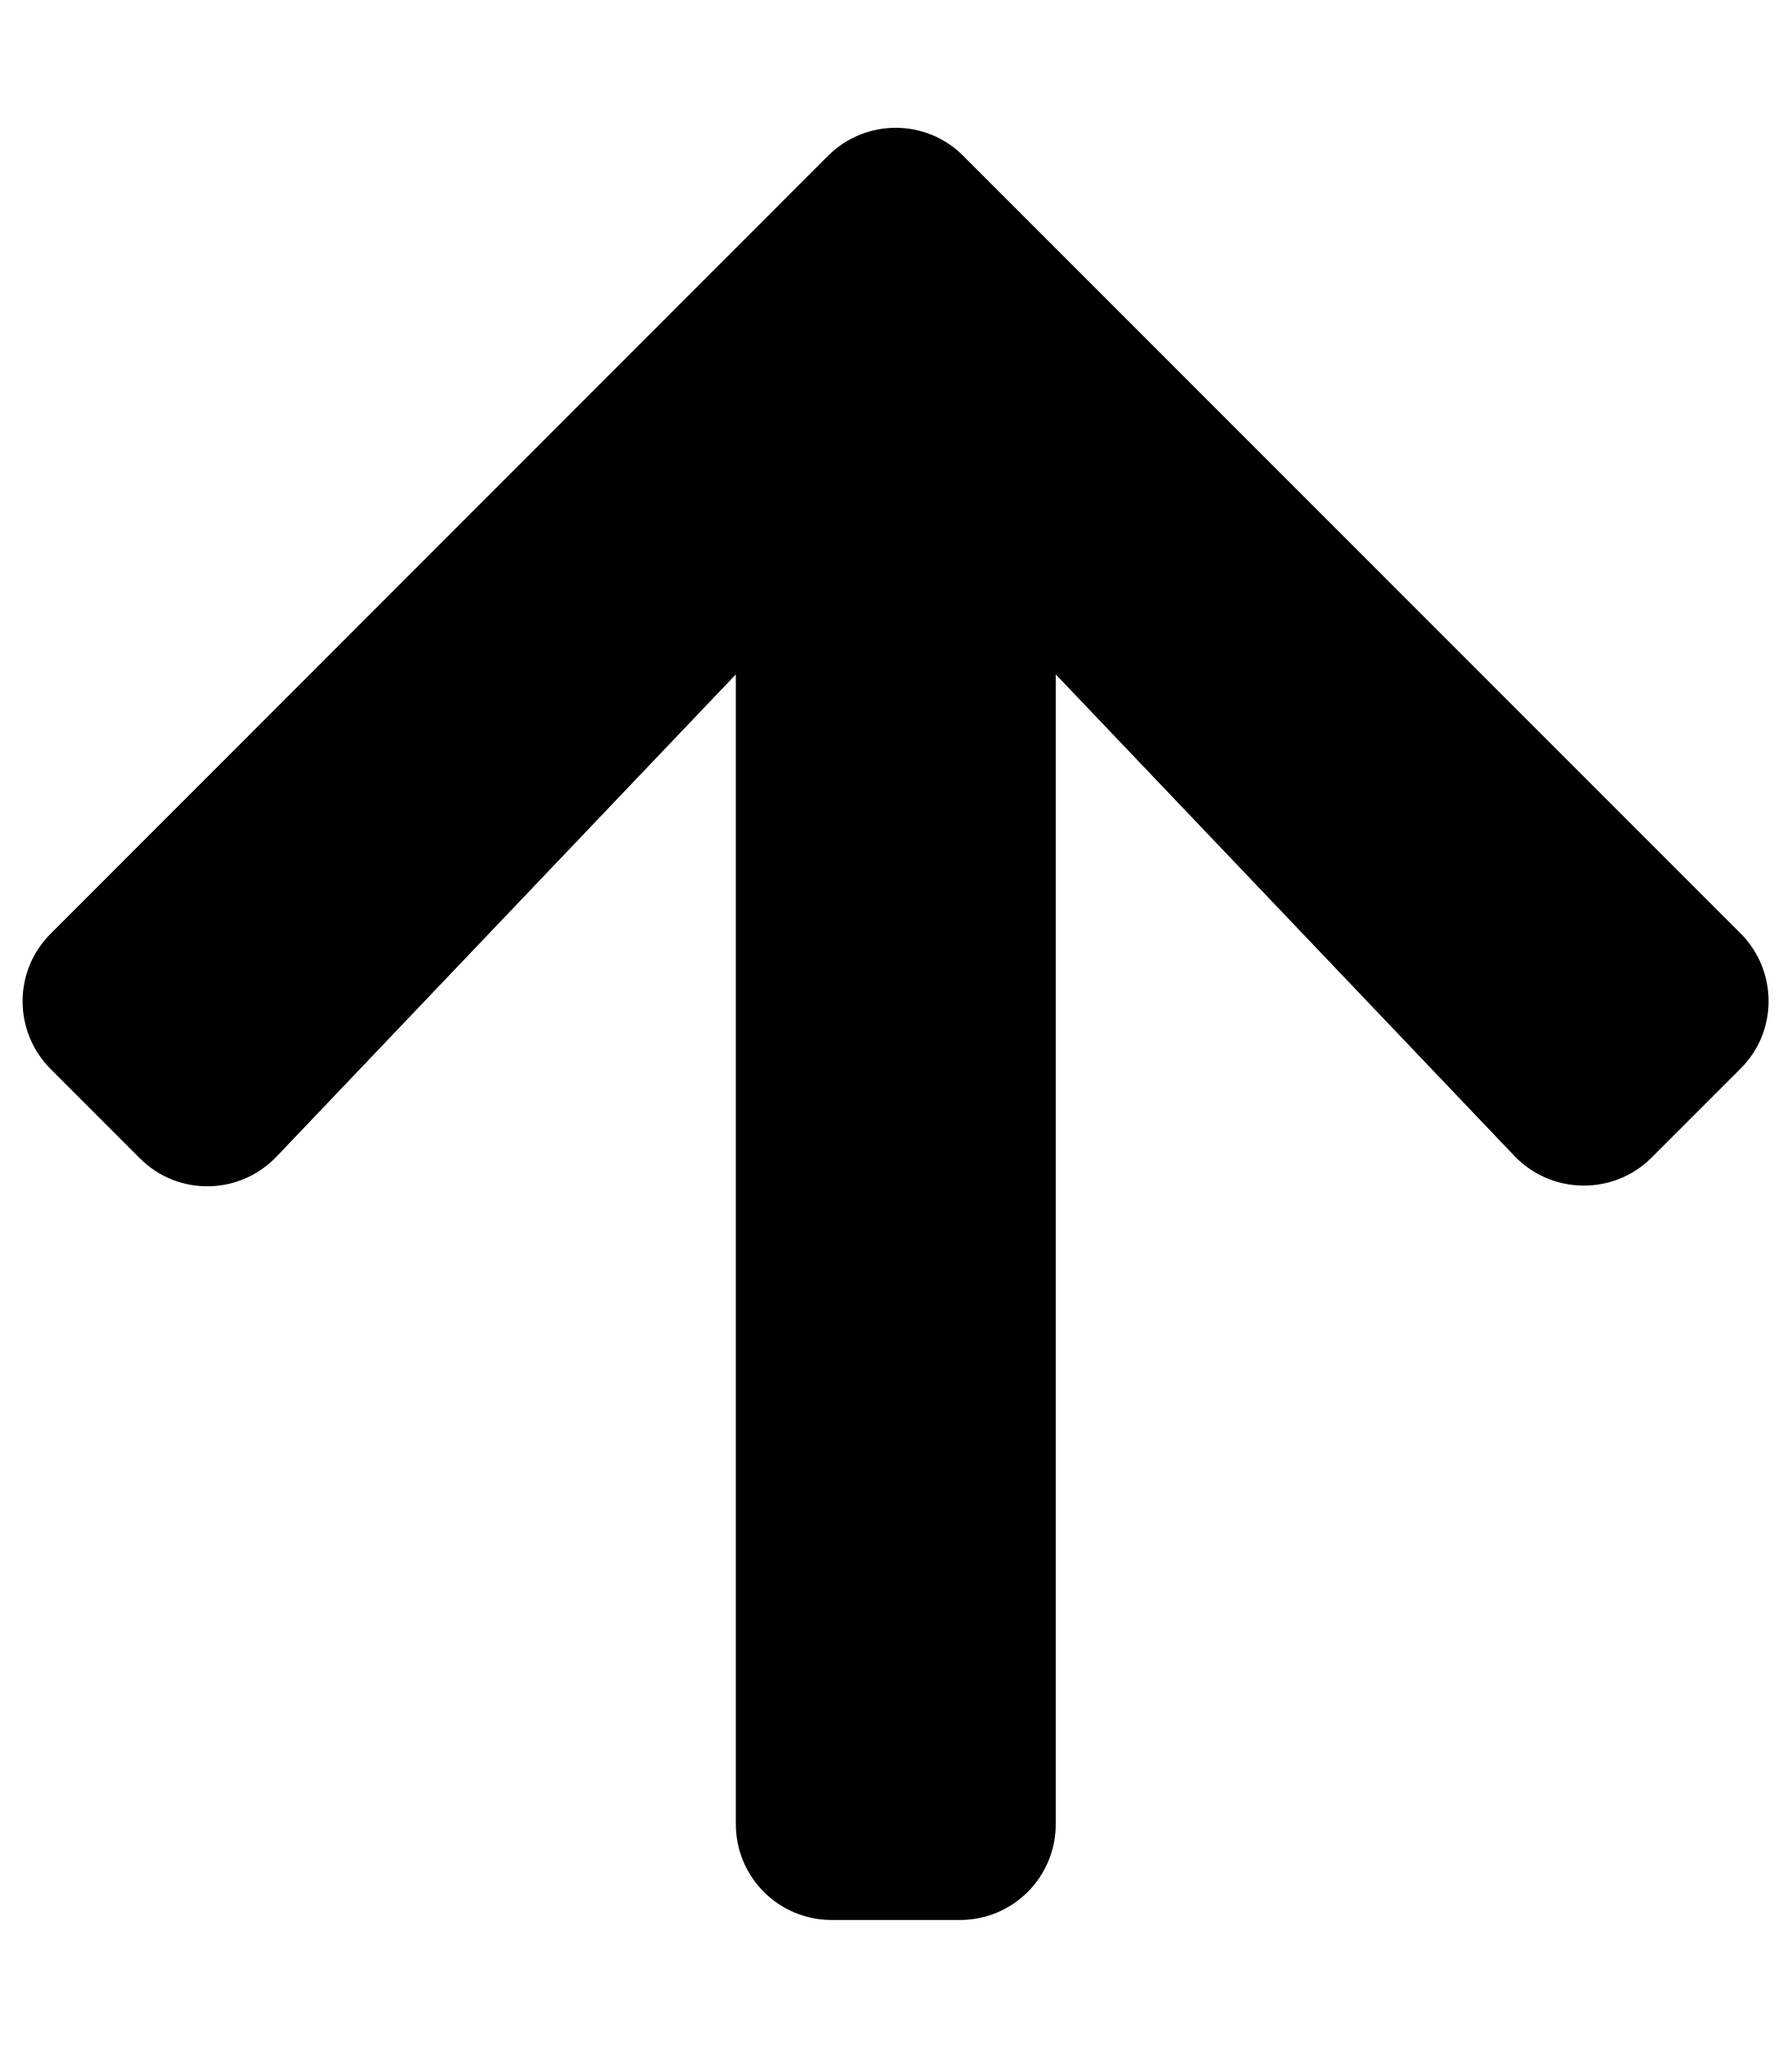
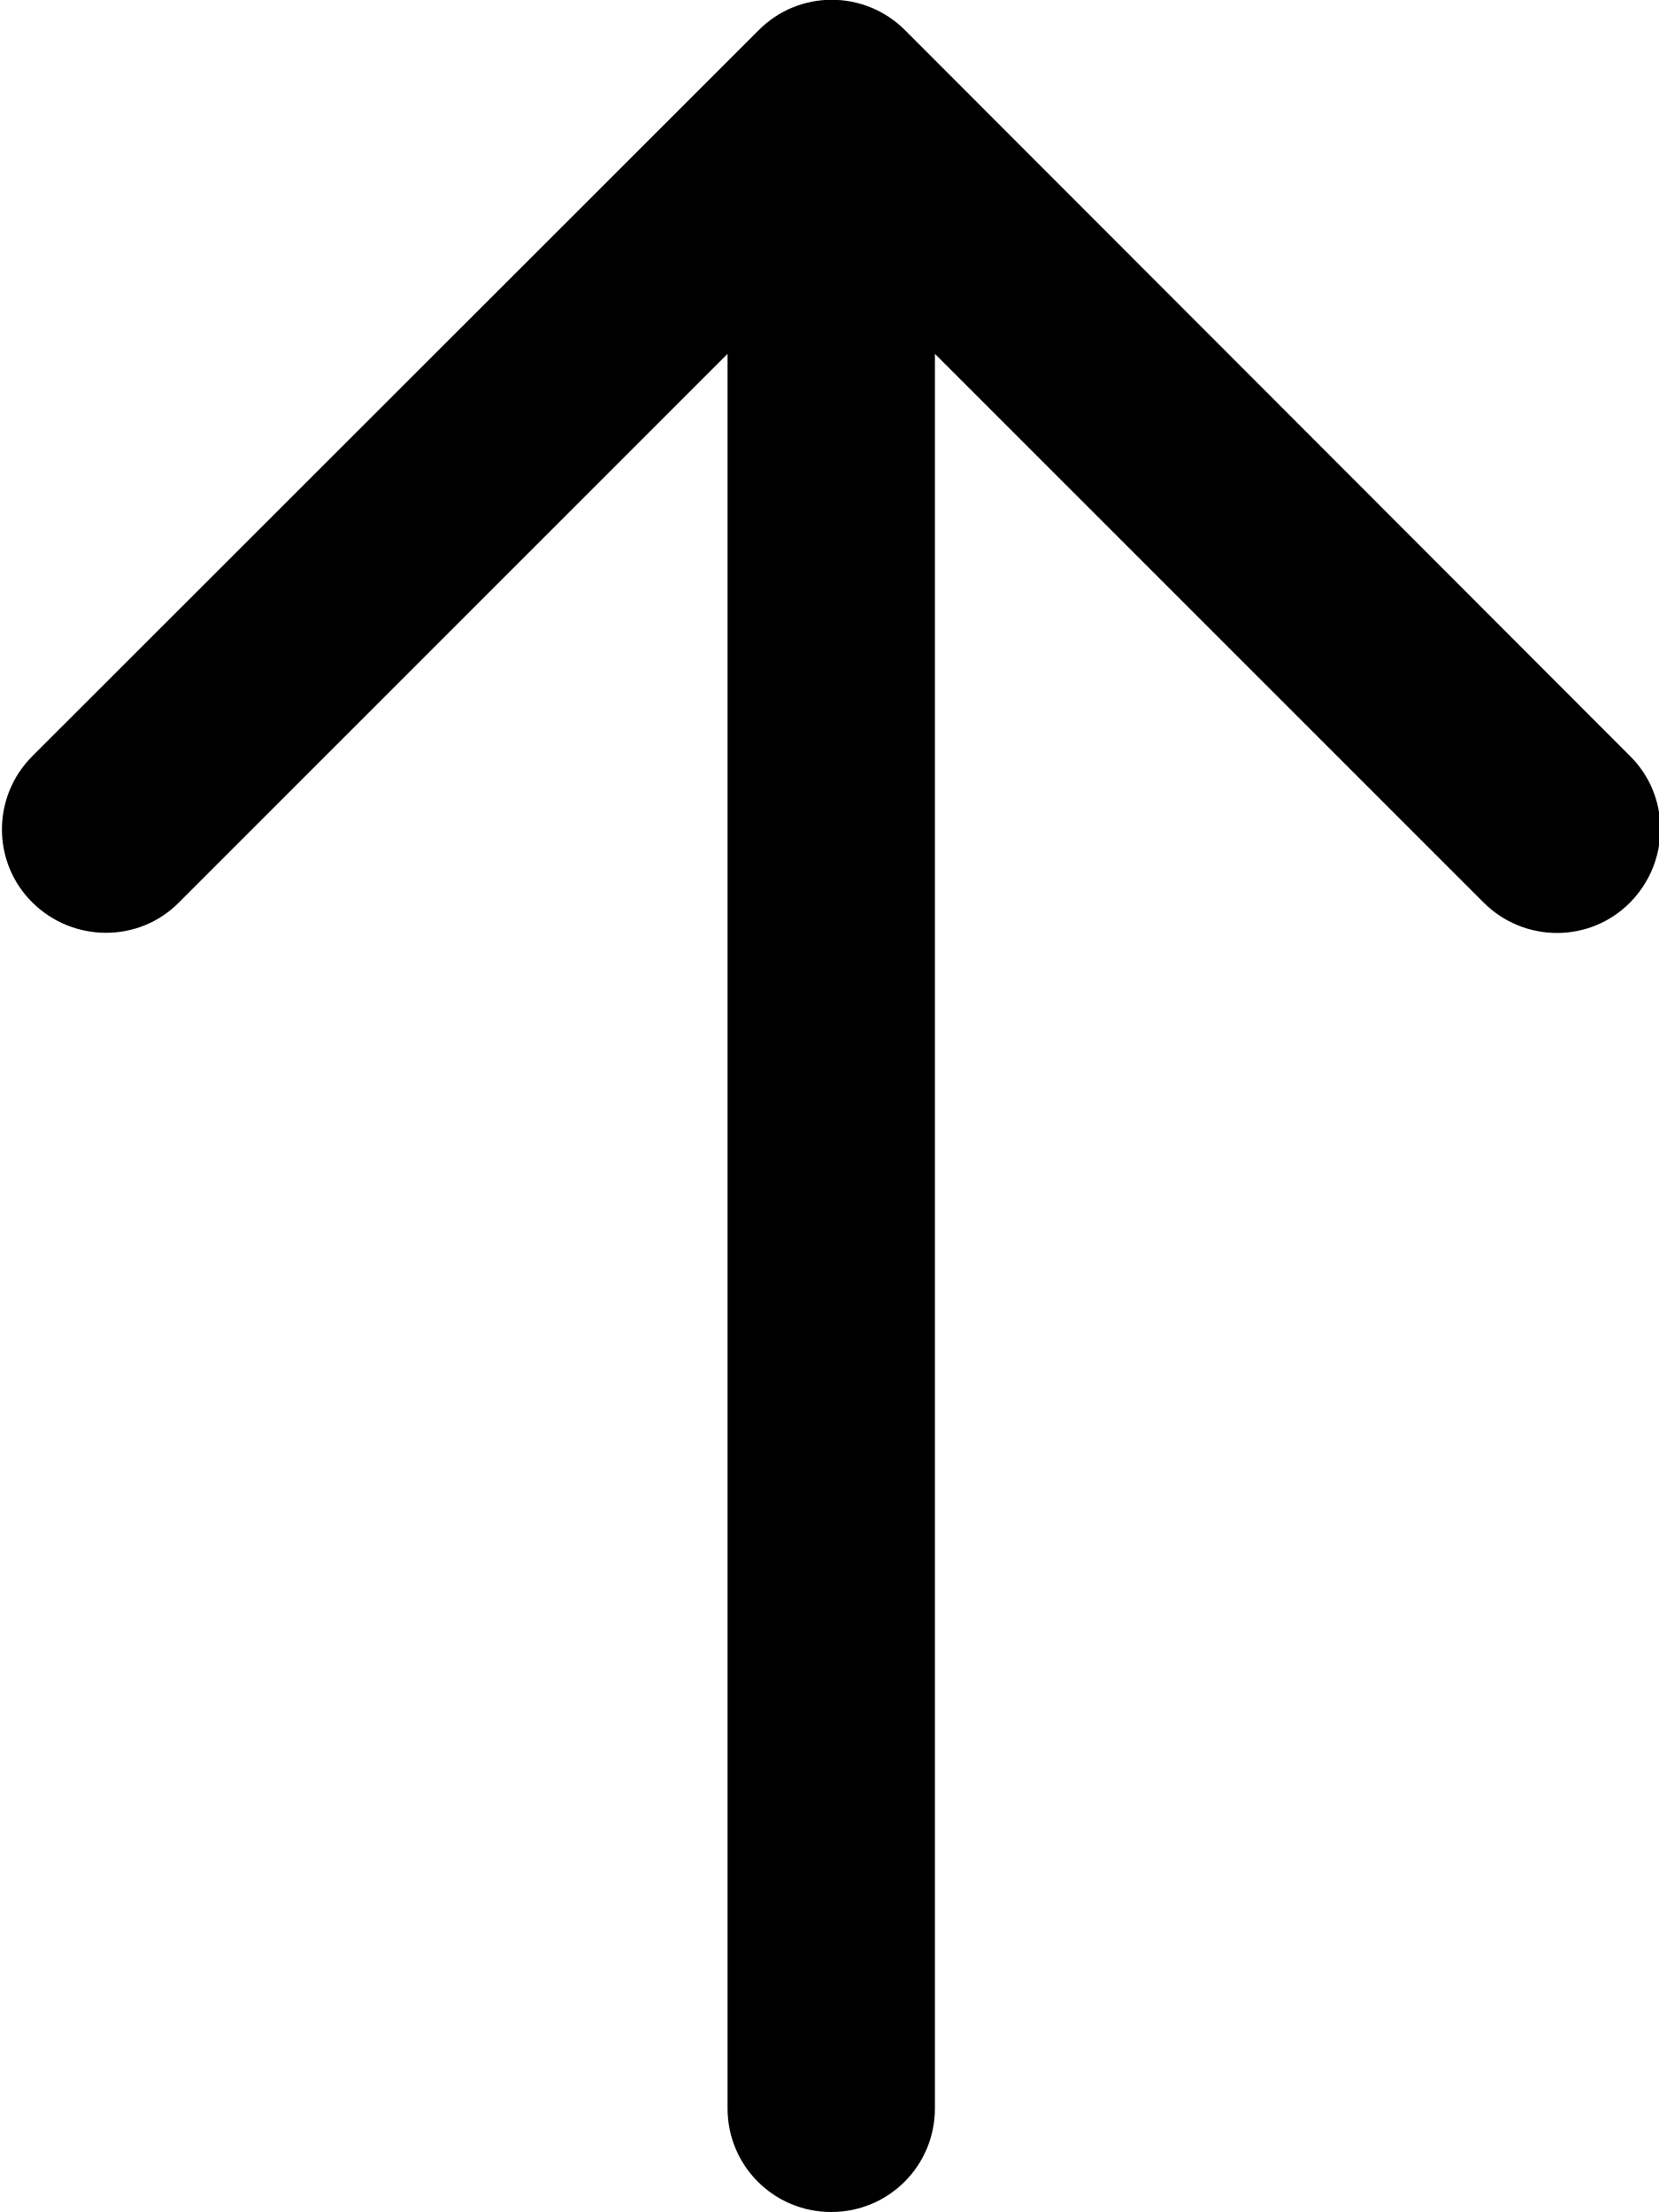
- <svg xmlns="http://www.w3.org/2000/svg" viewBox="0 0 448 512">
-   <path d="M34.9 289.5l-22.2-22.2c-9.4-9.4-9.4-24.6 0-33.9L207 39c9.4-9.4 24.6-9.4 33.9 0l194.3 194.3c9.4 9.4 9.4 24.6 0 33.9L413 289.4c-9.5 9.5-25 9.3-34.3-.4L264 168.6V456c0 13.3-10.7 24-24 24h-32c-13.3 0-24-10.7-24-24V168.6L69.2 289.1c-9.3 9.8-24.8 10-34.3.4z" />
+ <svg xmlns="http://www.w3.org/2000/svg" viewBox="0 0 384 512">
+   <path fill="currentColor" d="M209.5 7c-9.4-9.4-24.6-9.4-33.9 0L7.5 175c-9.4 9.4-9.4 24.6 0 33.9s24.6 9.4 33.9 0l127-127 0 406.1c0 13.3 10.7 24 24 24s24-10.7 24-24l0-406.1 127 127c9.4 9.4 24.6 9.4 33.9 0s9.4-24.6 0-33.9L209.5 7z" />
</svg>
